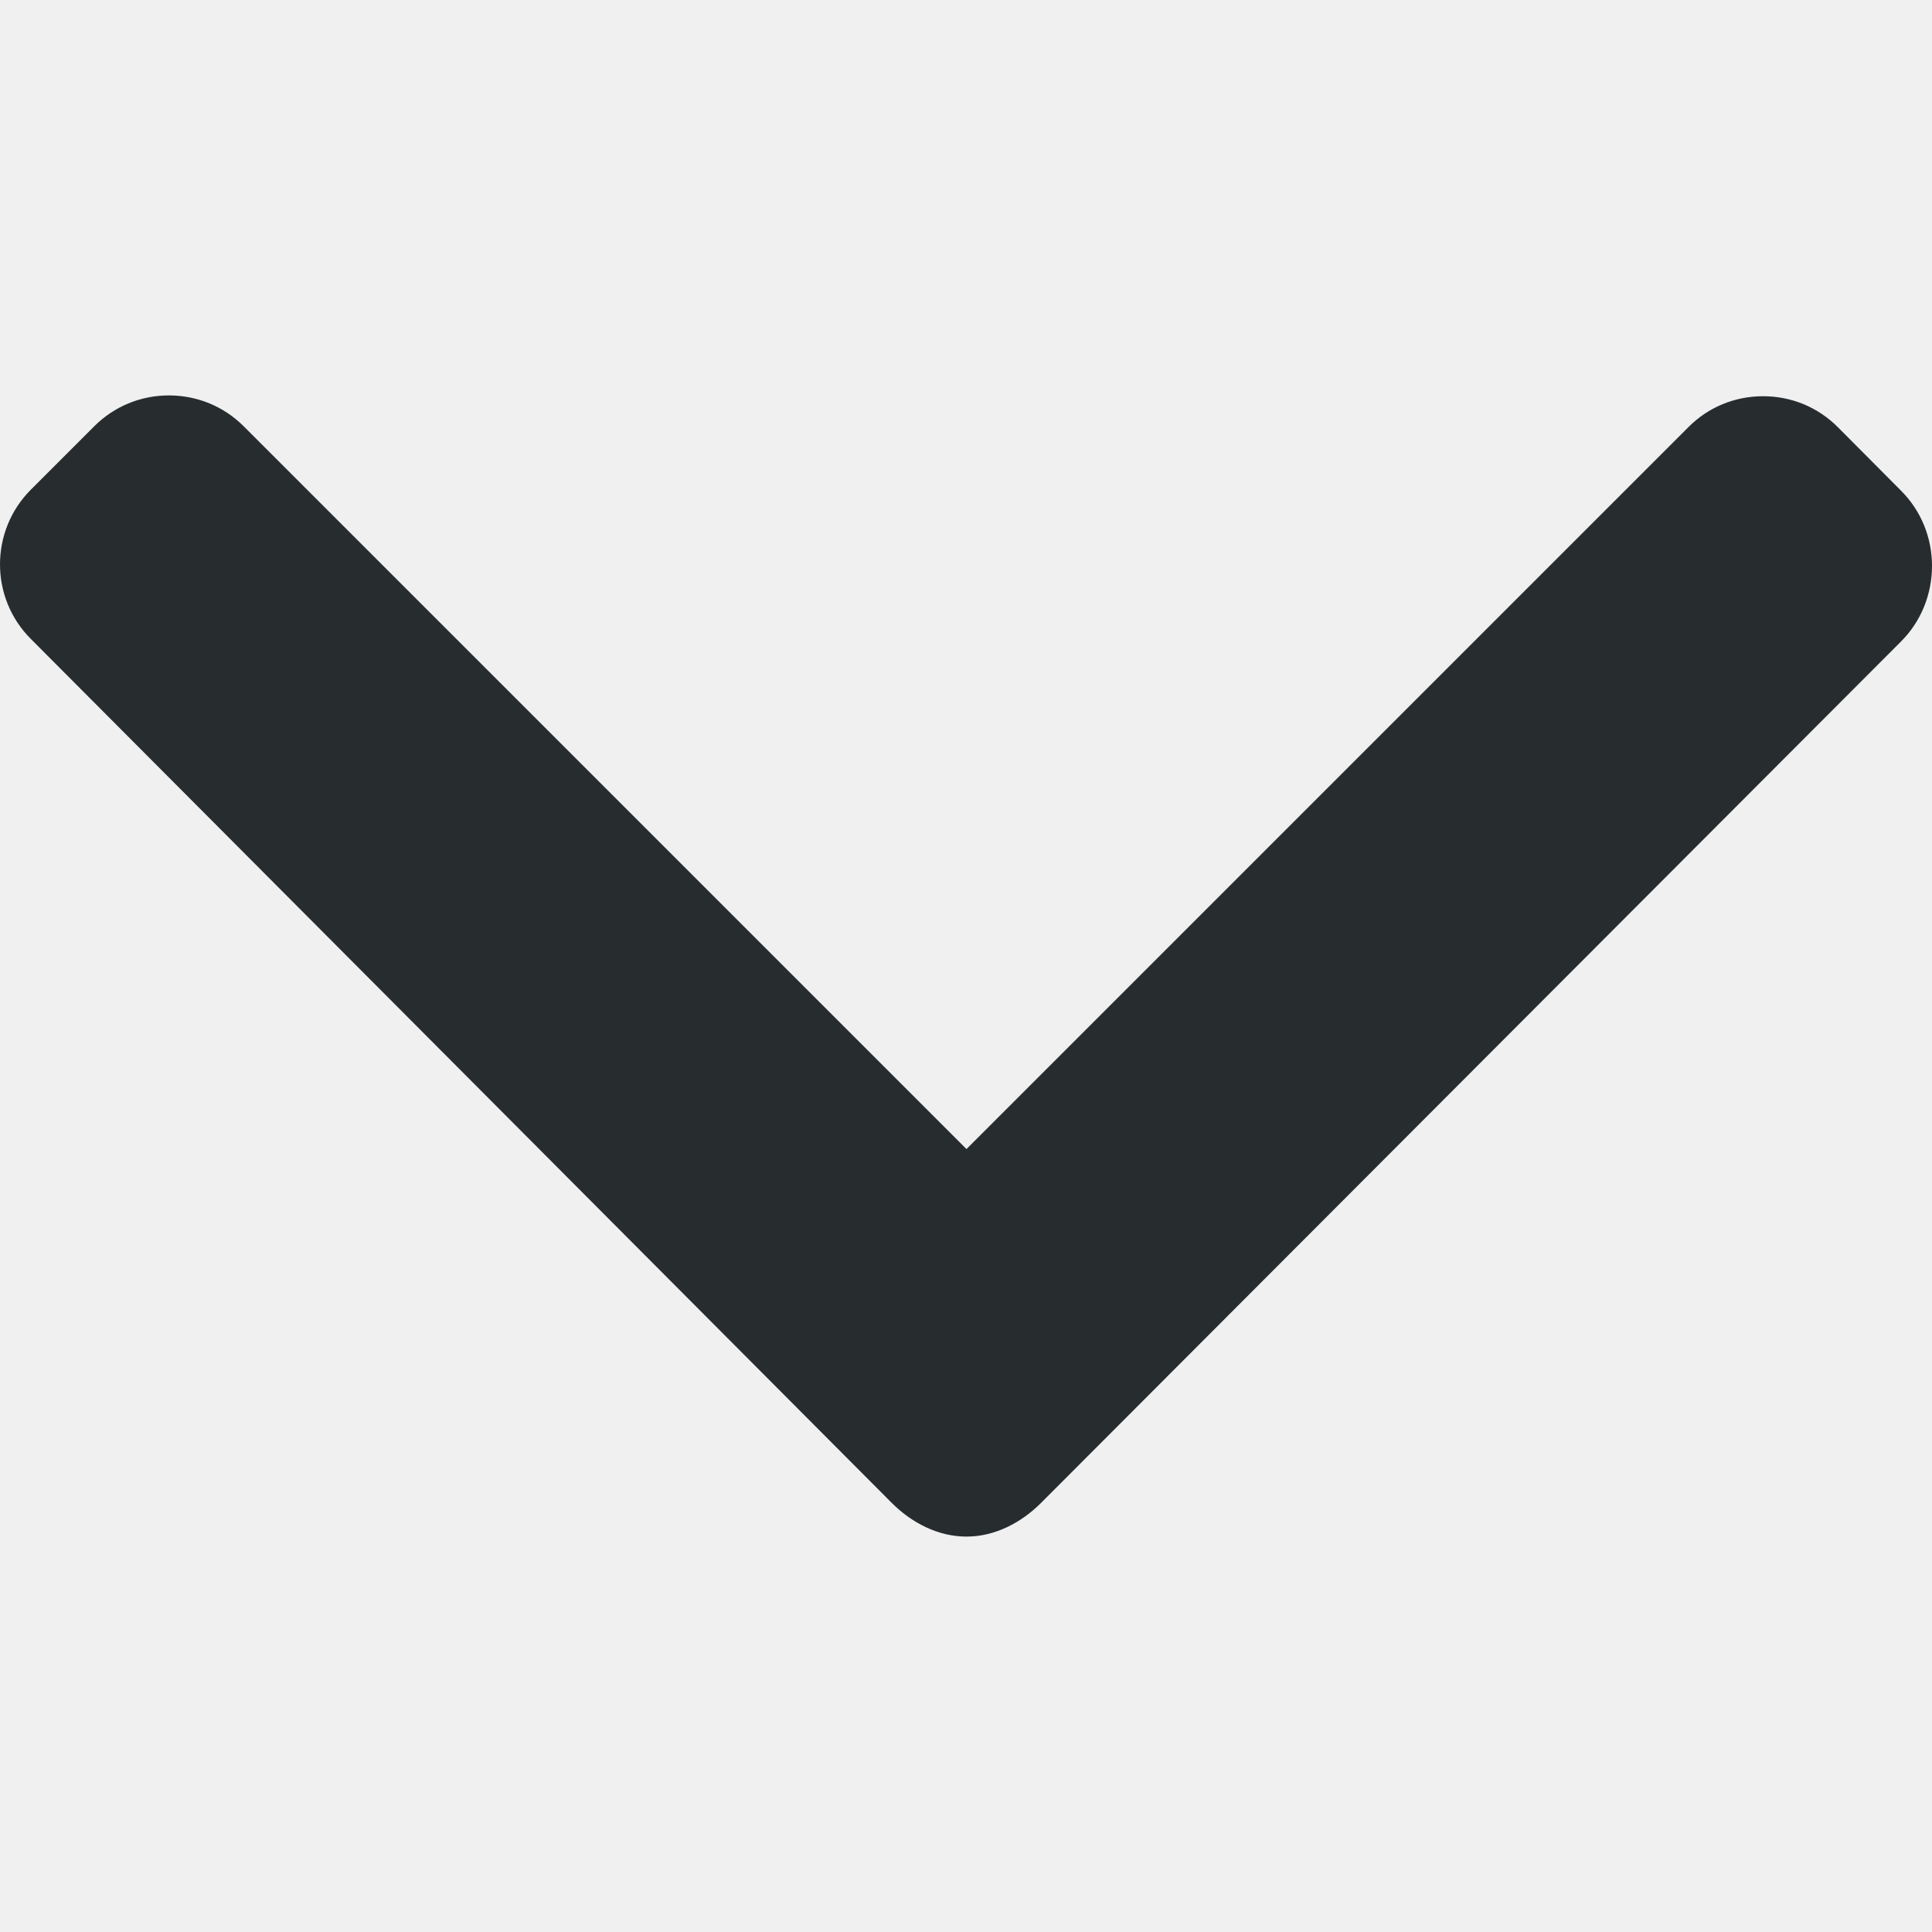
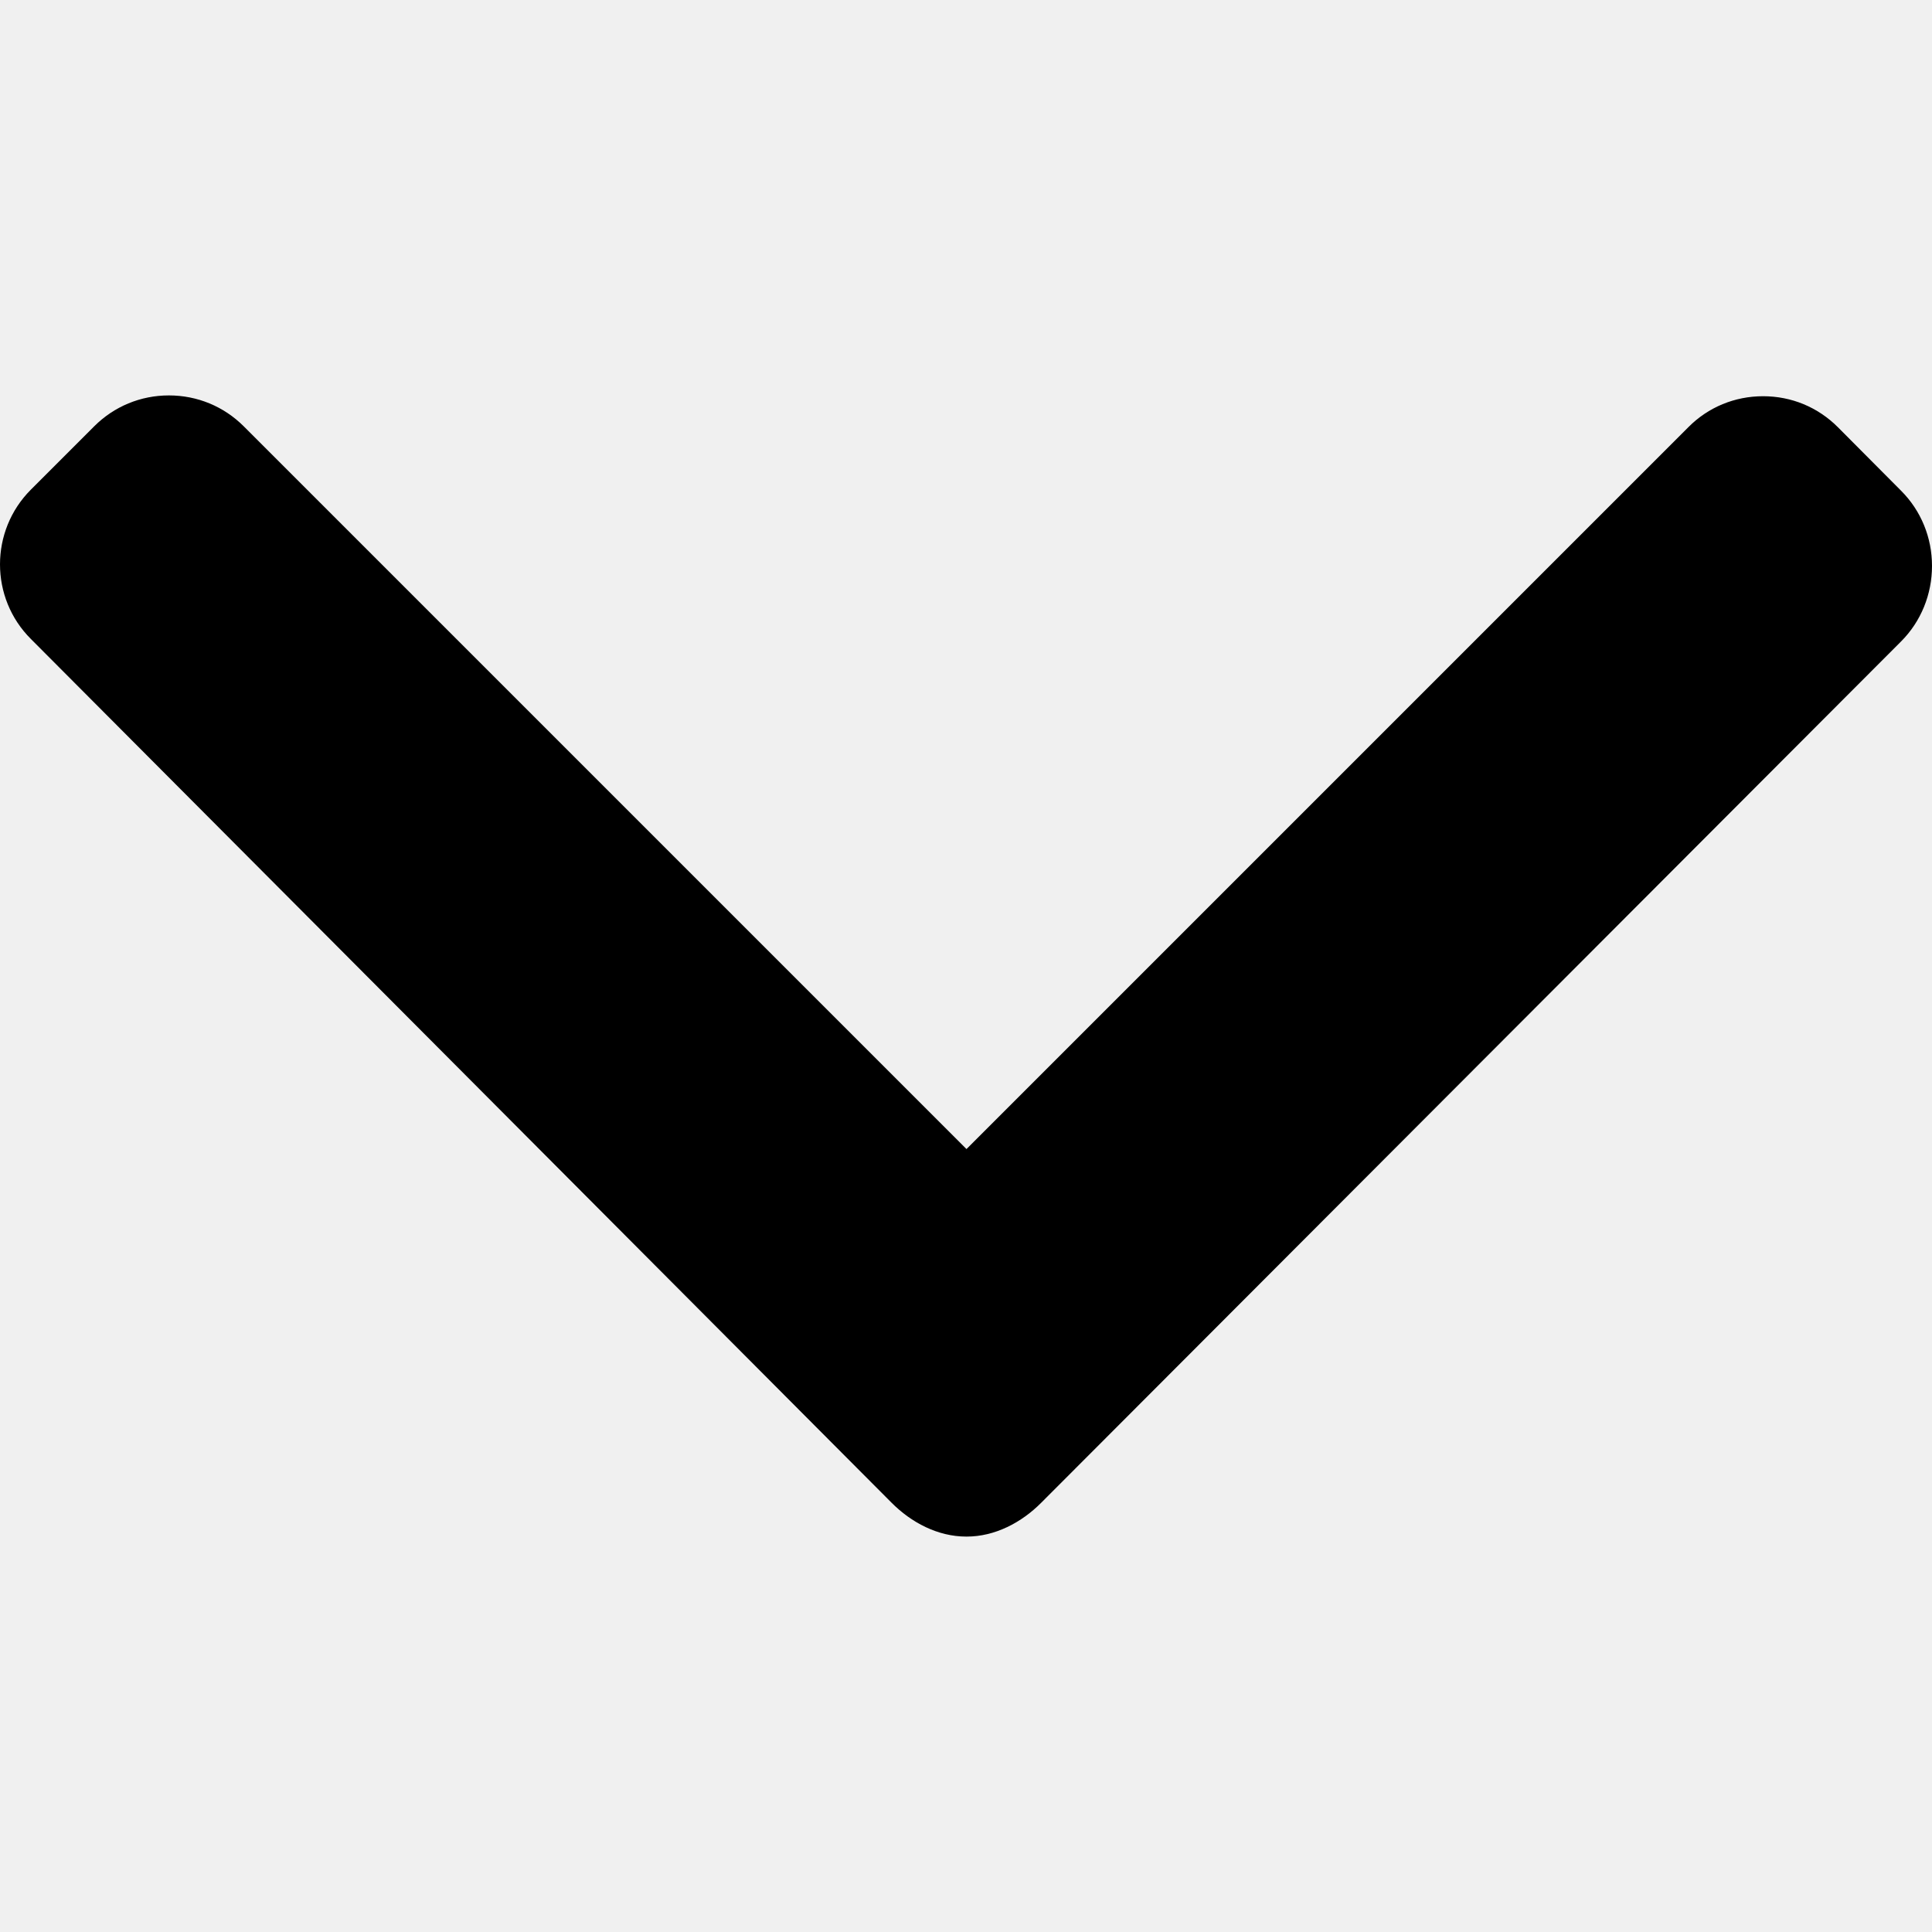
- <svg xmlns="http://www.w3.org/2000/svg" width="12" height="12" viewBox="0 0 12 12" fill="none">
+ <svg xmlns="http://www.w3.org/2000/svg" width="12" height="12" viewBox="0 0 12 12">
  <g clip-path="url(#clip0_77_7001)">
-     <path d="M11.808 3.048L11.415 2.653C11.291 2.529 11.127 2.461 10.951 2.461C10.775 2.461 10.61 2.529 10.487 2.653L6.003 7.137L1.514 2.648C1.39 2.524 1.225 2.456 1.049 2.456C0.874 2.456 0.709 2.524 0.585 2.648L0.192 3.041C-0.064 3.297 -0.064 3.714 0.192 3.969L5.537 9.333C5.66 9.457 5.825 9.544 6.002 9.544H6.004C6.18 9.544 6.345 9.457 6.468 9.333L11.808 3.984C11.932 3.86 12 3.691 12 3.515C12 3.339 11.932 3.172 11.808 3.048Z" fill="#272D2F" />
+     <path d="M11.808 3.048L11.415 2.653C11.291 2.529 11.127 2.461 10.951 2.461C10.775 2.461 10.61 2.529 10.487 2.653L6.003 7.137L1.514 2.648C1.39 2.524 1.225 2.456 1.049 2.456C0.874 2.456 0.709 2.524 0.585 2.648L0.192 3.041C-0.064 3.297 -0.064 3.714 0.192 3.969L5.537 9.333C5.66 9.457 5.825 9.544 6.002 9.544H6.004C6.18 9.544 6.345 9.457 6.468 9.333L11.808 3.984C11.932 3.86 12 3.691 12 3.515C12 3.339 11.932 3.172 11.808 3.048Z" />
  </g>
  <defs>
    <clipPath id="clip0_77_7001">
      <rect width="12" height="12" fill="white" />
    </clipPath>
  </defs>
</svg>
